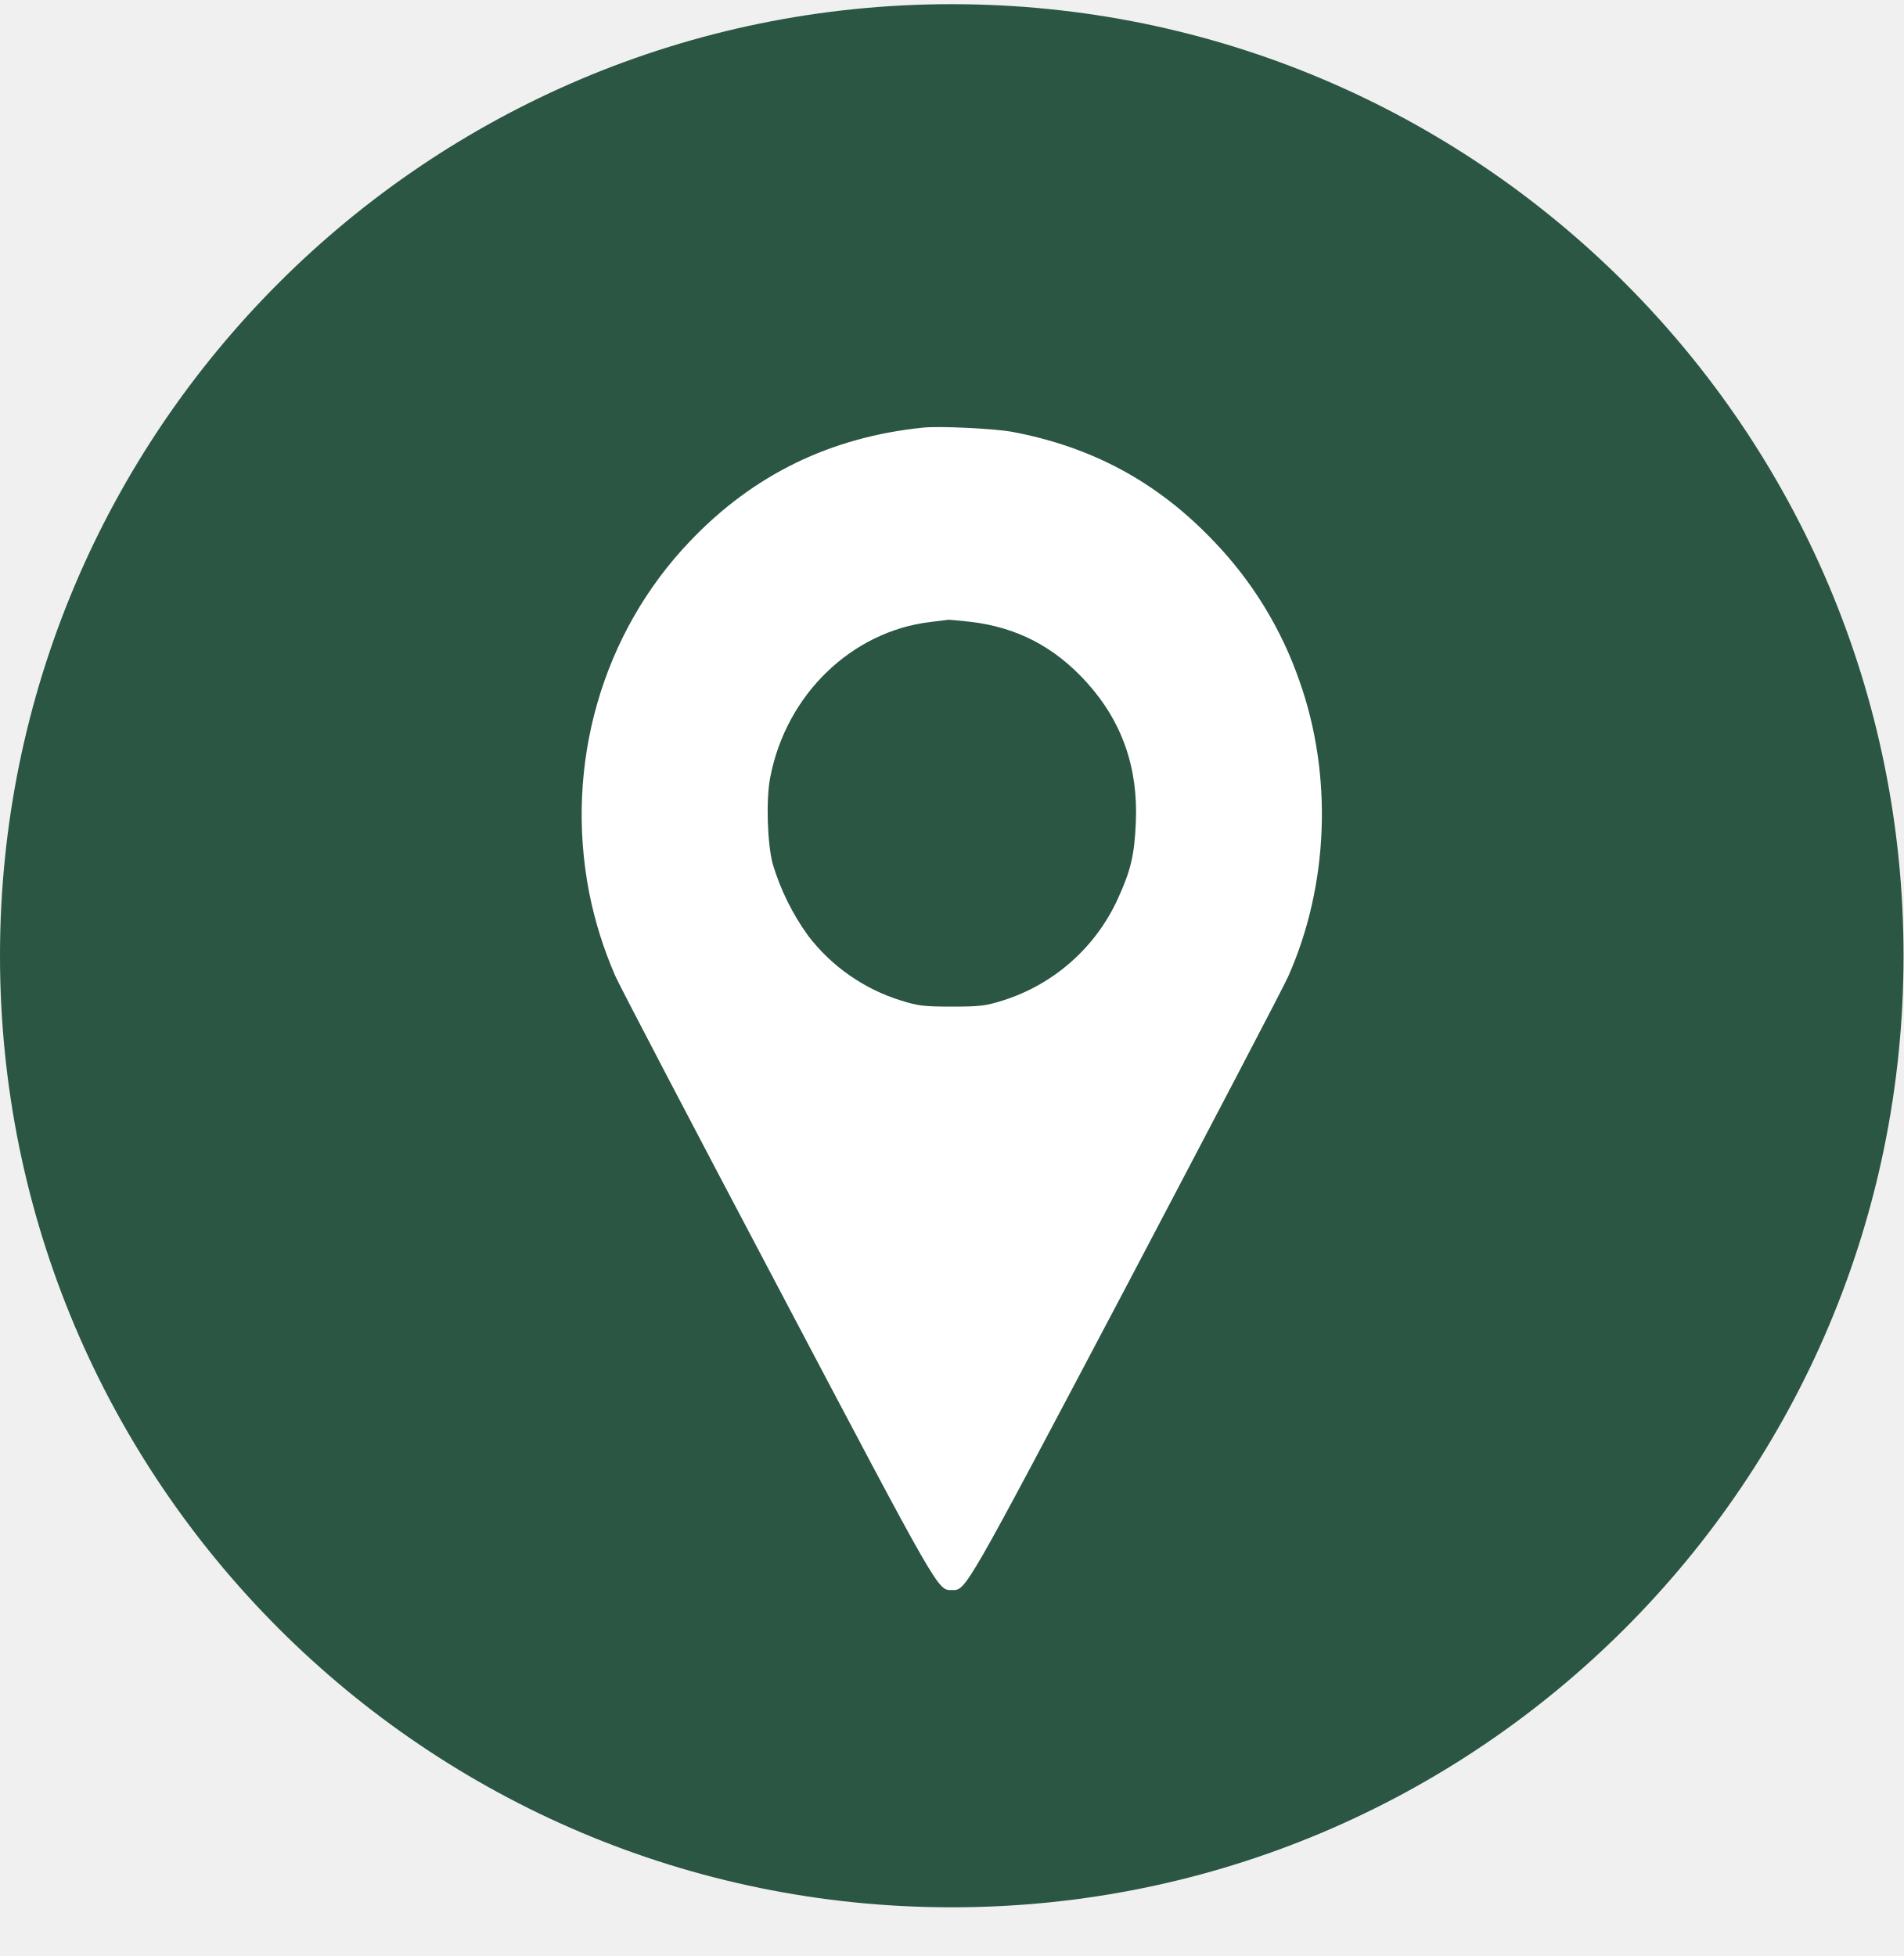
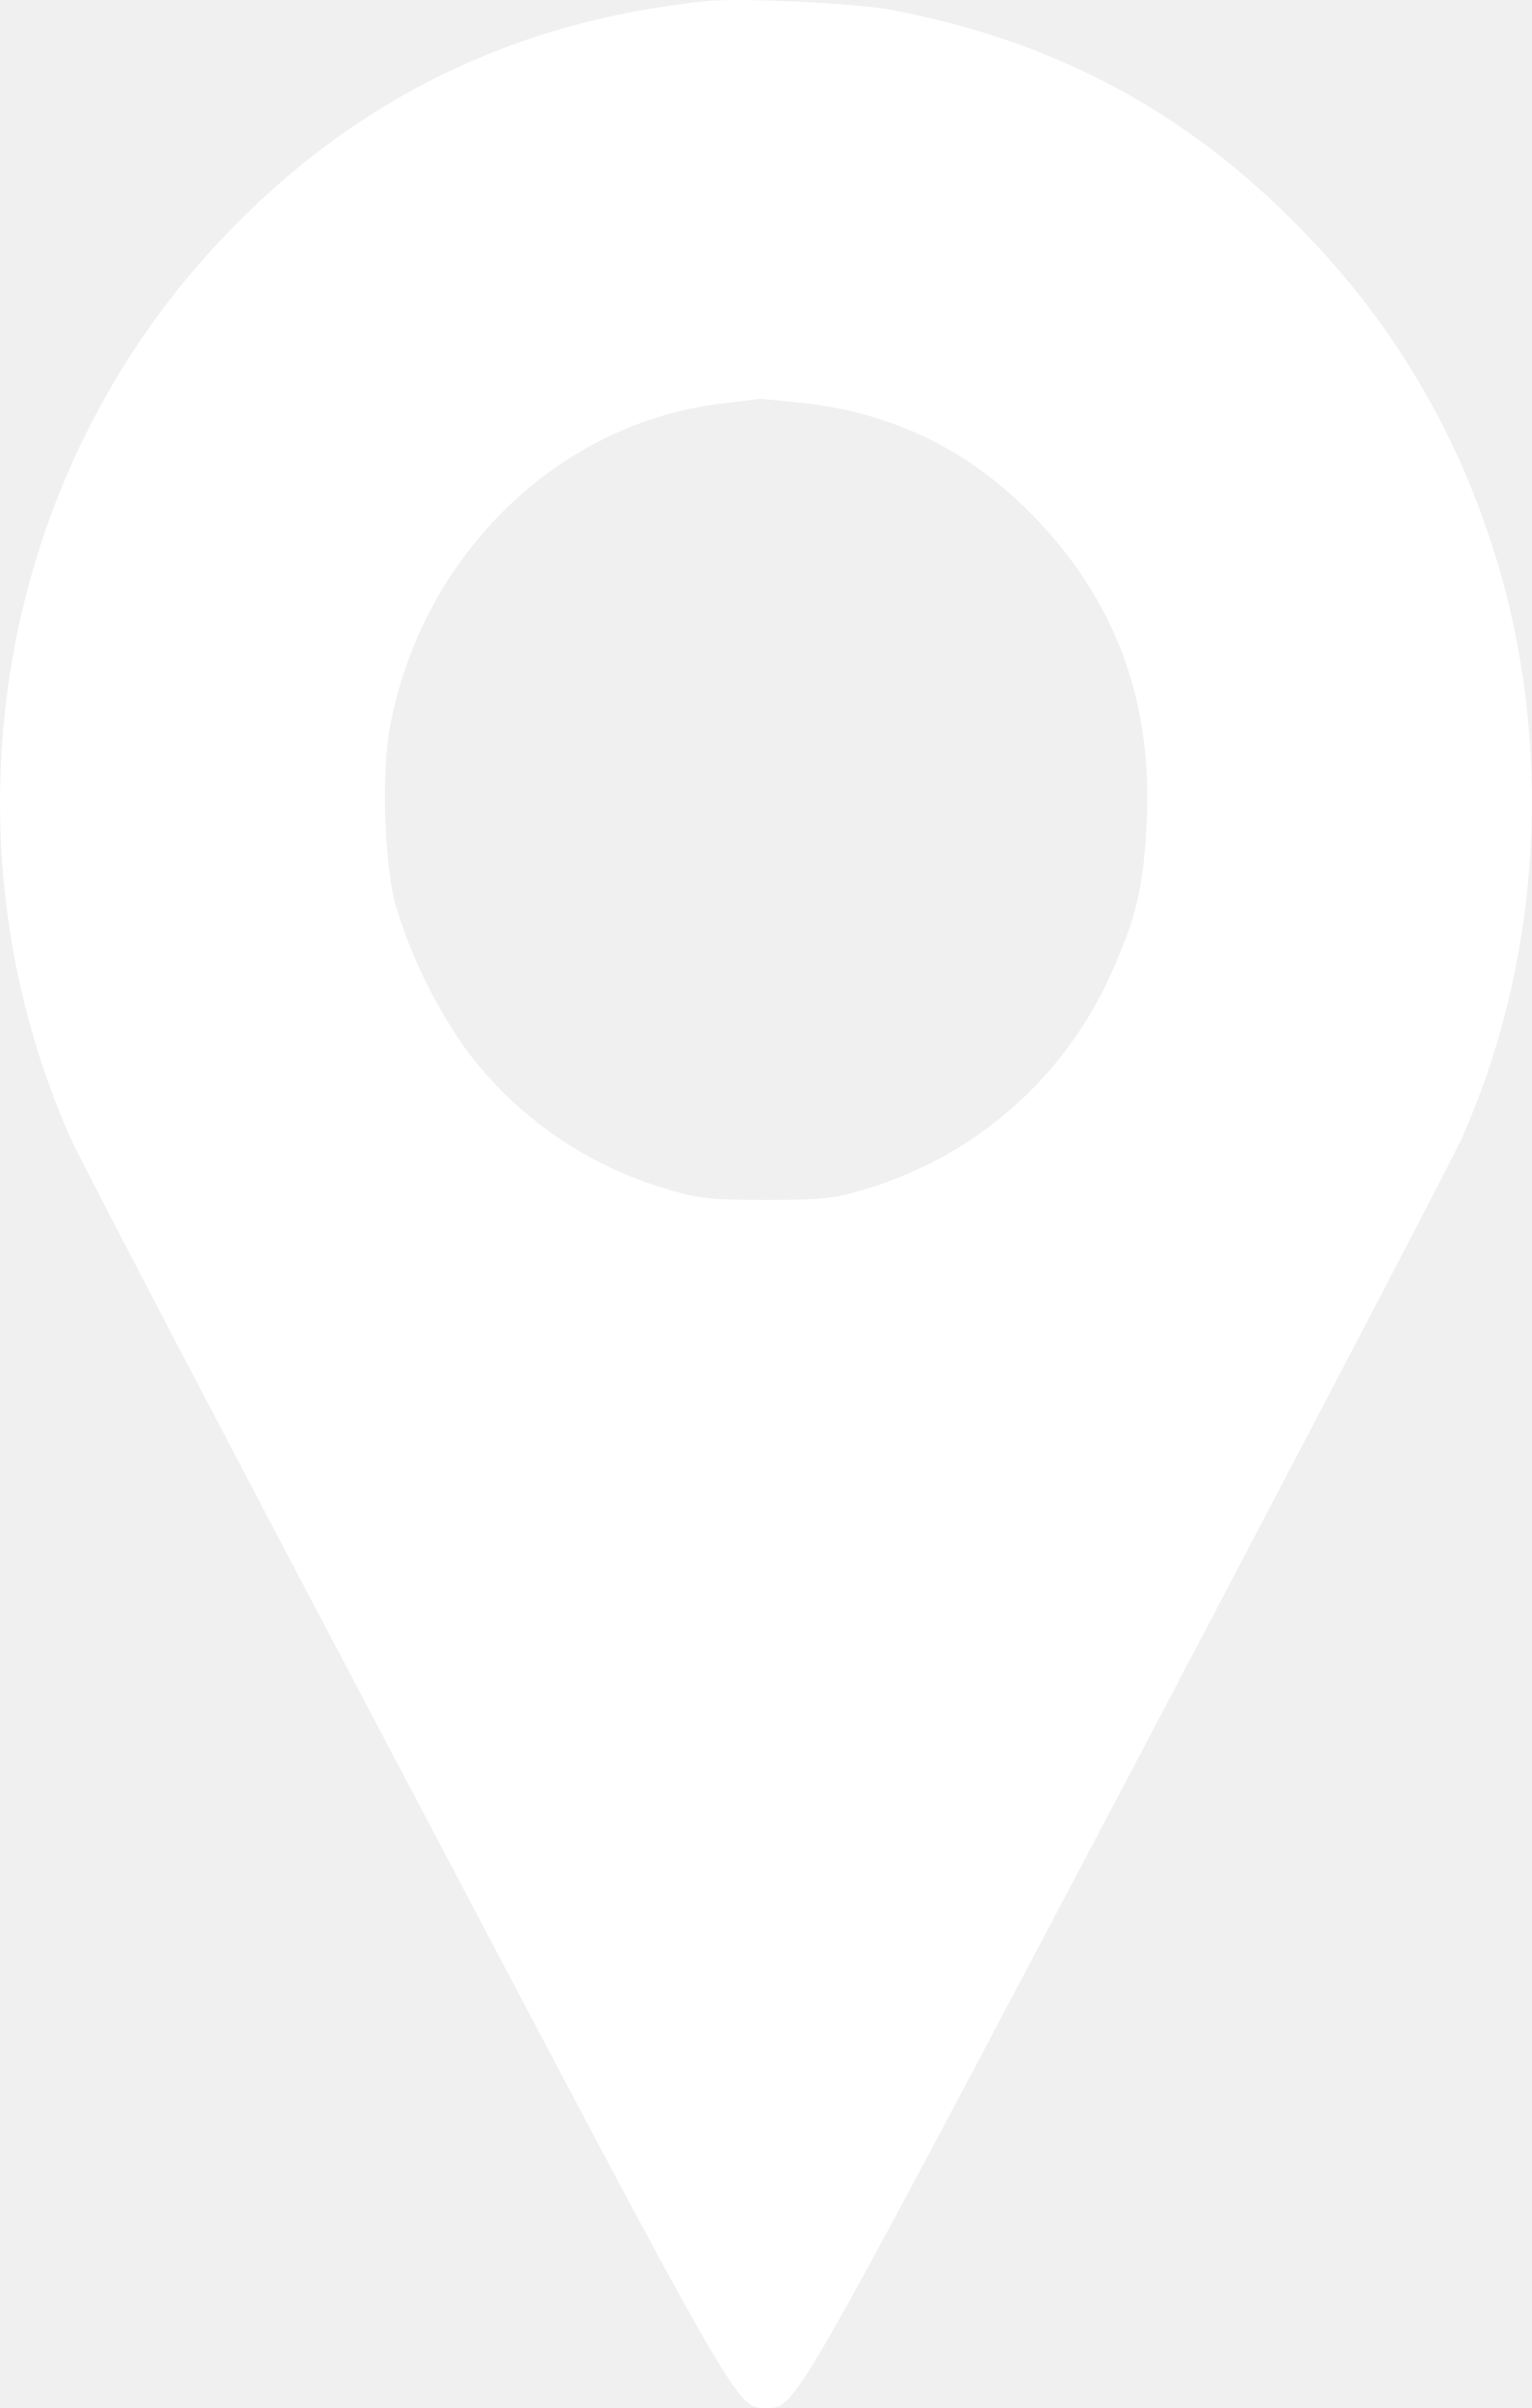
- <svg xmlns="http://www.w3.org/2000/svg" width="36" height="37" fill="none">
-   <circle cx="18" cy="18.079" r="18" fill="#2B5644" />
-   <path d="M17.447 8.09c-1.742.18-3.2.89-4.395 2.145-1.668 1.742-2.379 4.227-1.91 6.648a7.66 7.66 0 0 0 .496 1.582c.09.202 1.48 2.86 3.09 5.908 3.06 5.804 3.003 5.705 3.274 5.705.27 0 .213.1 3.278-5.705 1.606-3.053 2.999-5.71 3.085-5.908.764-1.72.842-3.797.214-5.572a7.222 7.222 0 0 0-1.627-2.658c-1.064-1.118-2.3-1.784-3.82-2.068-.33-.06-1.377-.112-1.685-.077Zm.904 3.672c.883.103 1.598.477 2.206 1.152.666.74.97 1.612.924 2.649-.028.614-.094.898-.337 1.431a3.57 3.57 0 0 1-2.177 1.931c-.328.103-.435.116-.965.116s-.637-.013-.966-.116a3.526 3.526 0 0 1-1.75-1.221 4.555 4.555 0 0 1-.673-1.363c-.103-.396-.128-1.226-.046-1.638.3-1.561 1.533-2.756 3.024-2.937.168-.022.329-.039.35-.043.024 0 .209.017.41.039Z" fill="#fff" />
+ <svg xmlns="http://www.w3.org/2000/svg" width="14" height="22" fill="none">
+   <path d="M6.447.011c-1.742.18-3.2.89-4.395 2.146C.384 3.898-.327 6.383.142 8.804a7.64 7.64 0 0 0 .496 1.582c.09.202 1.48 2.86 3.09 5.908C6.788 22.1 6.73 22 7.002 22c.27 0 .213.099 3.278-5.706 1.606-3.053 2.999-5.71 3.085-5.908.764-1.72.842-3.796.214-5.572a7.222 7.222 0 0 0-1.627-2.657C10.888 1.039 9.652.372 8.132.088c-.33-.06-1.377-.111-1.685-.077Zm.904 3.672c.883.103 1.598.477 2.206 1.152.665.74.97 1.613.924 2.649-.028.615-.094.899-.336 1.432a3.57 3.57 0 0 1-2.178 1.93c-.328.104-.435.117-.965.117s-.637-.013-.966-.117a3.527 3.527 0 0 1-1.75-1.22 4.556 4.556 0 0 1-.673-1.364c-.103-.395-.128-1.225-.046-1.638.3-1.56 1.533-2.756 3.024-2.937.168-.021.329-.038.35-.043.024 0 .209.018.41.039Z" fill="#fff" />
</svg>
